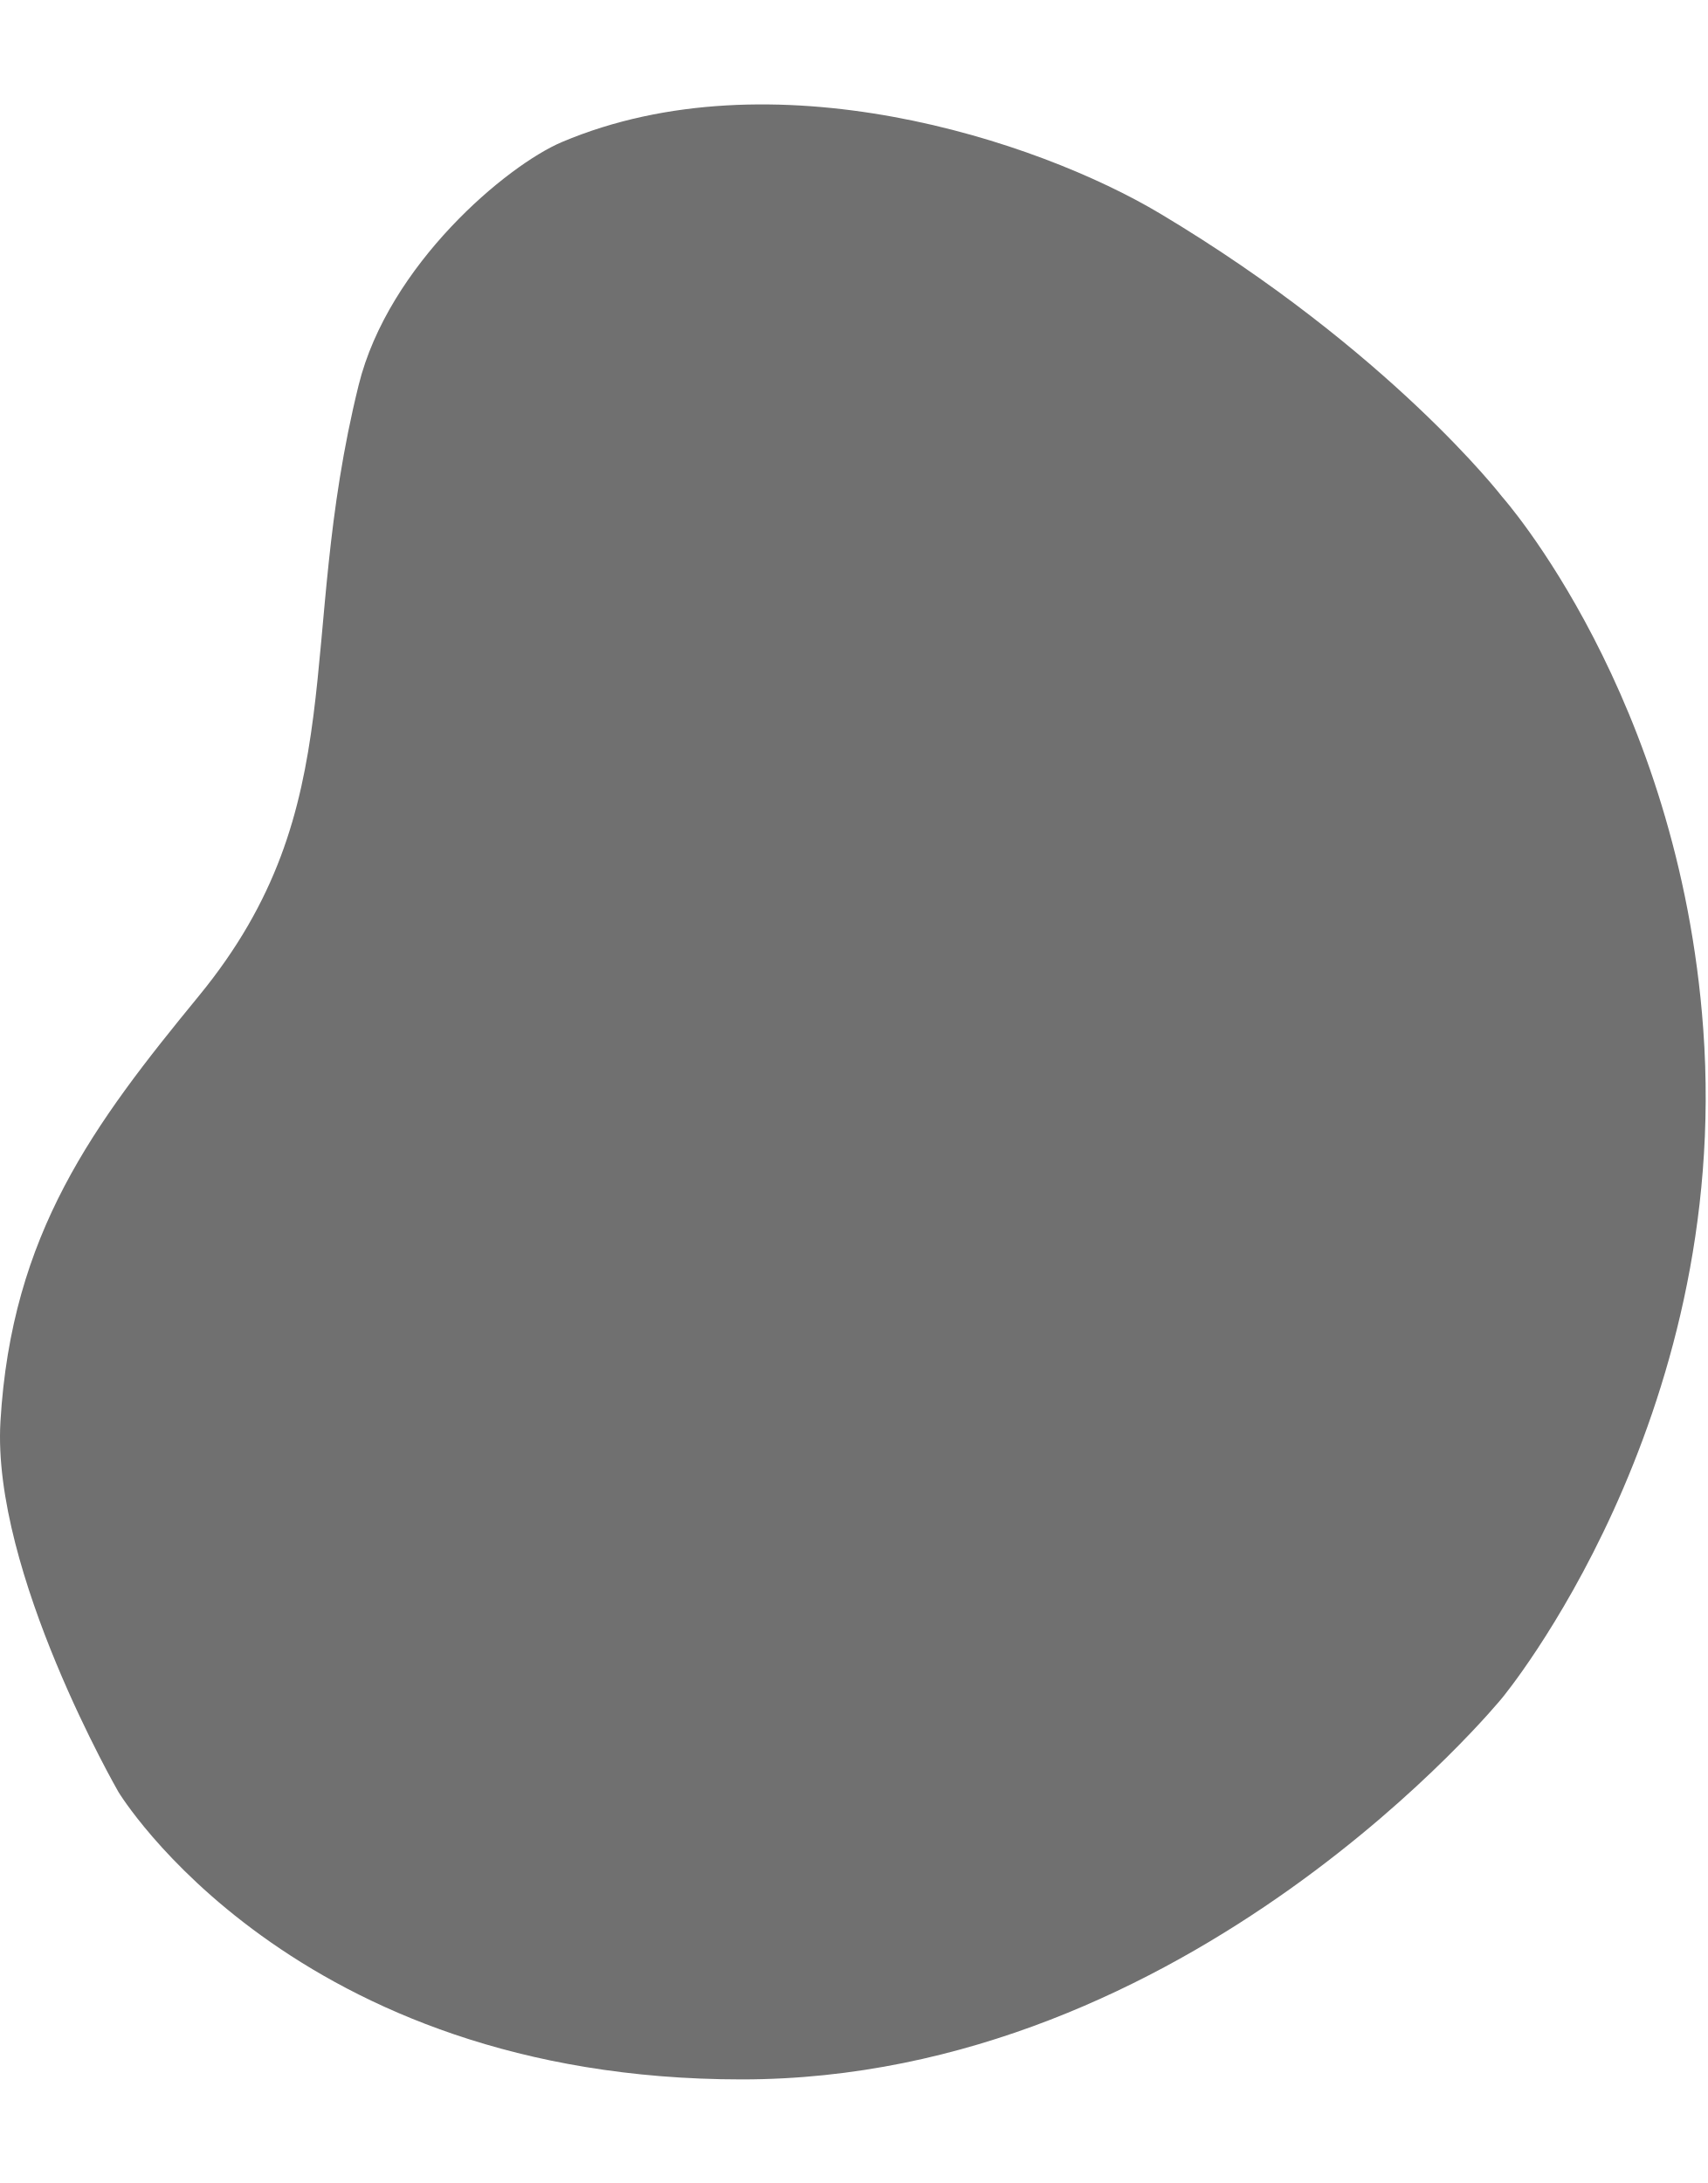
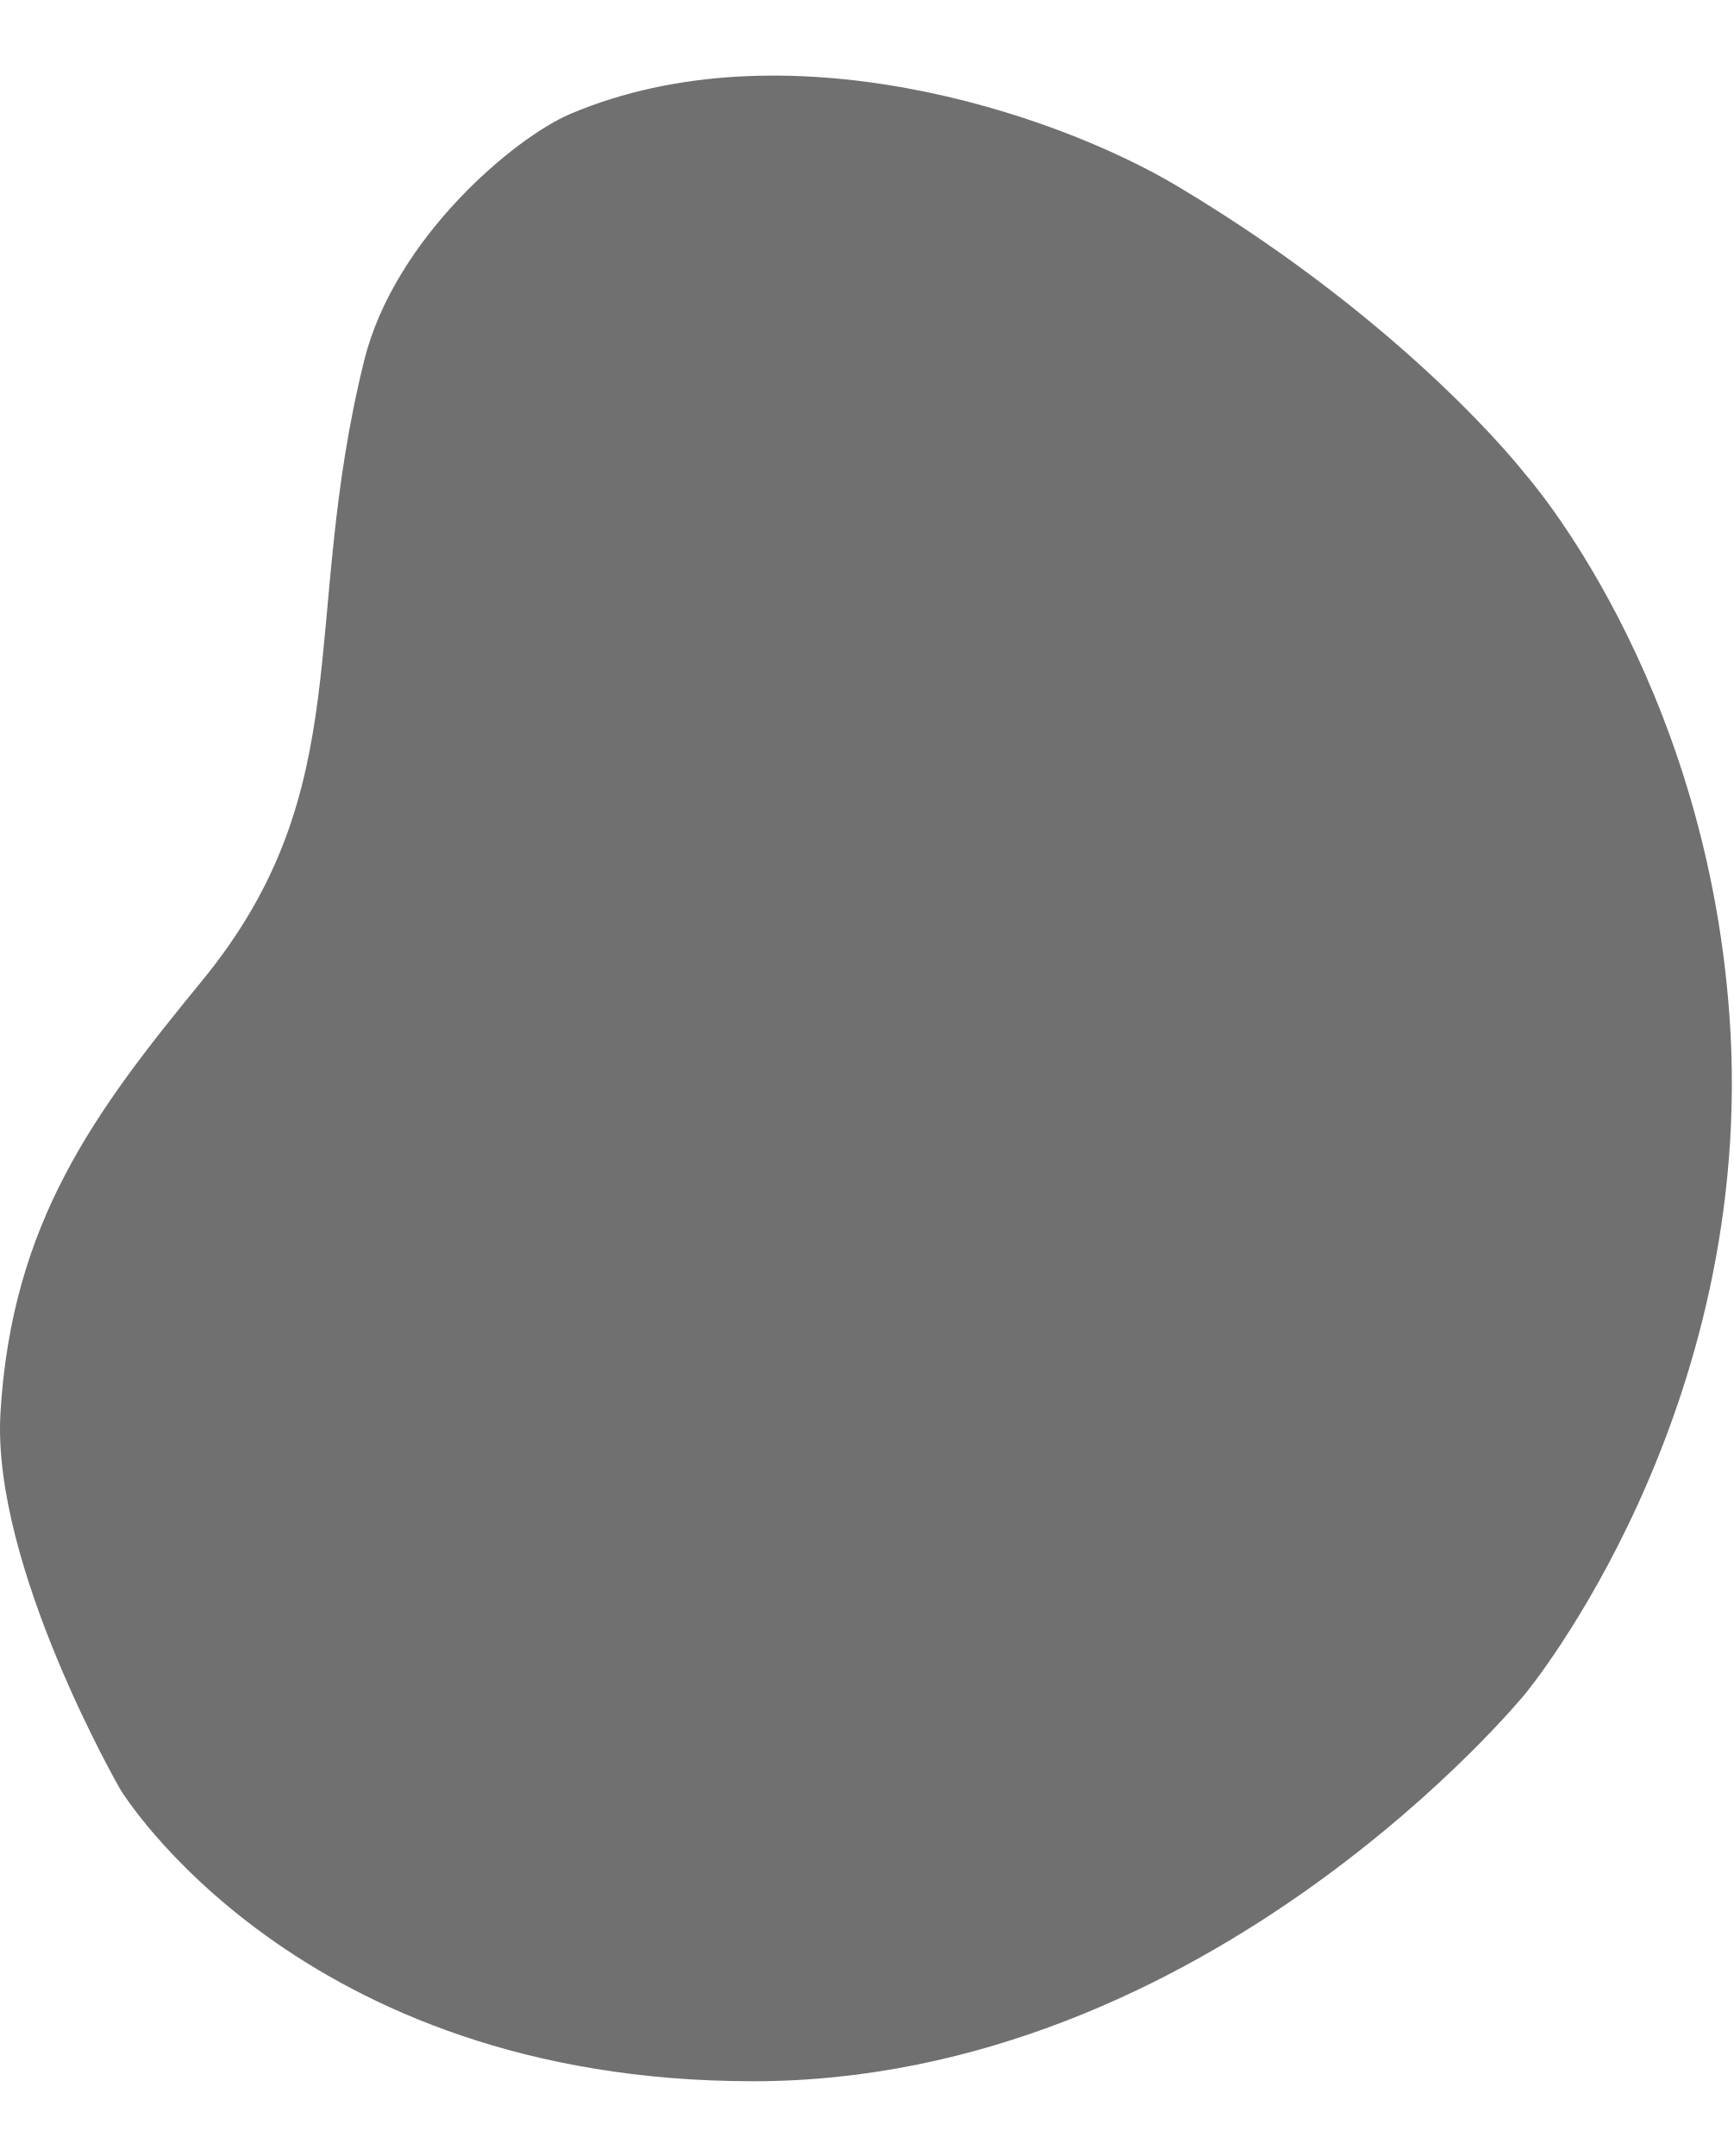
- <svg xmlns="http://www.w3.org/2000/svg" width="485" height="620" viewBox="0 0 856 991" fill="none">
+ <svg xmlns="http://www.w3.org/2000/svg" width="555" height="690" viewBox="0 0 856 991" fill="none">
  <path d="M179.771 141.429C147.781 270.799 177.969 352.153 99.665 447.612C46.957 511.866 5.746 566.76 0.222 660.97C-4.198 736.338 59.387 846.642 59.387 846.642C59.387 846.642 146.4 990.706 371.752 990.706C597.103 990.706 752.95 799.514 752.95 799.514C752.95 799.514 868.061 660.97 853.774 464.237C841.62 296.876 752.95 197.371 752.95 197.371C752.95 197.371 696.599 124.249 581.687 55.532C519.311 18.23 386.72 -24.802 281.753 19.532C254.13 31.199 194.716 80.994 179.771 141.429Z" fill="#707070" />
</svg>
